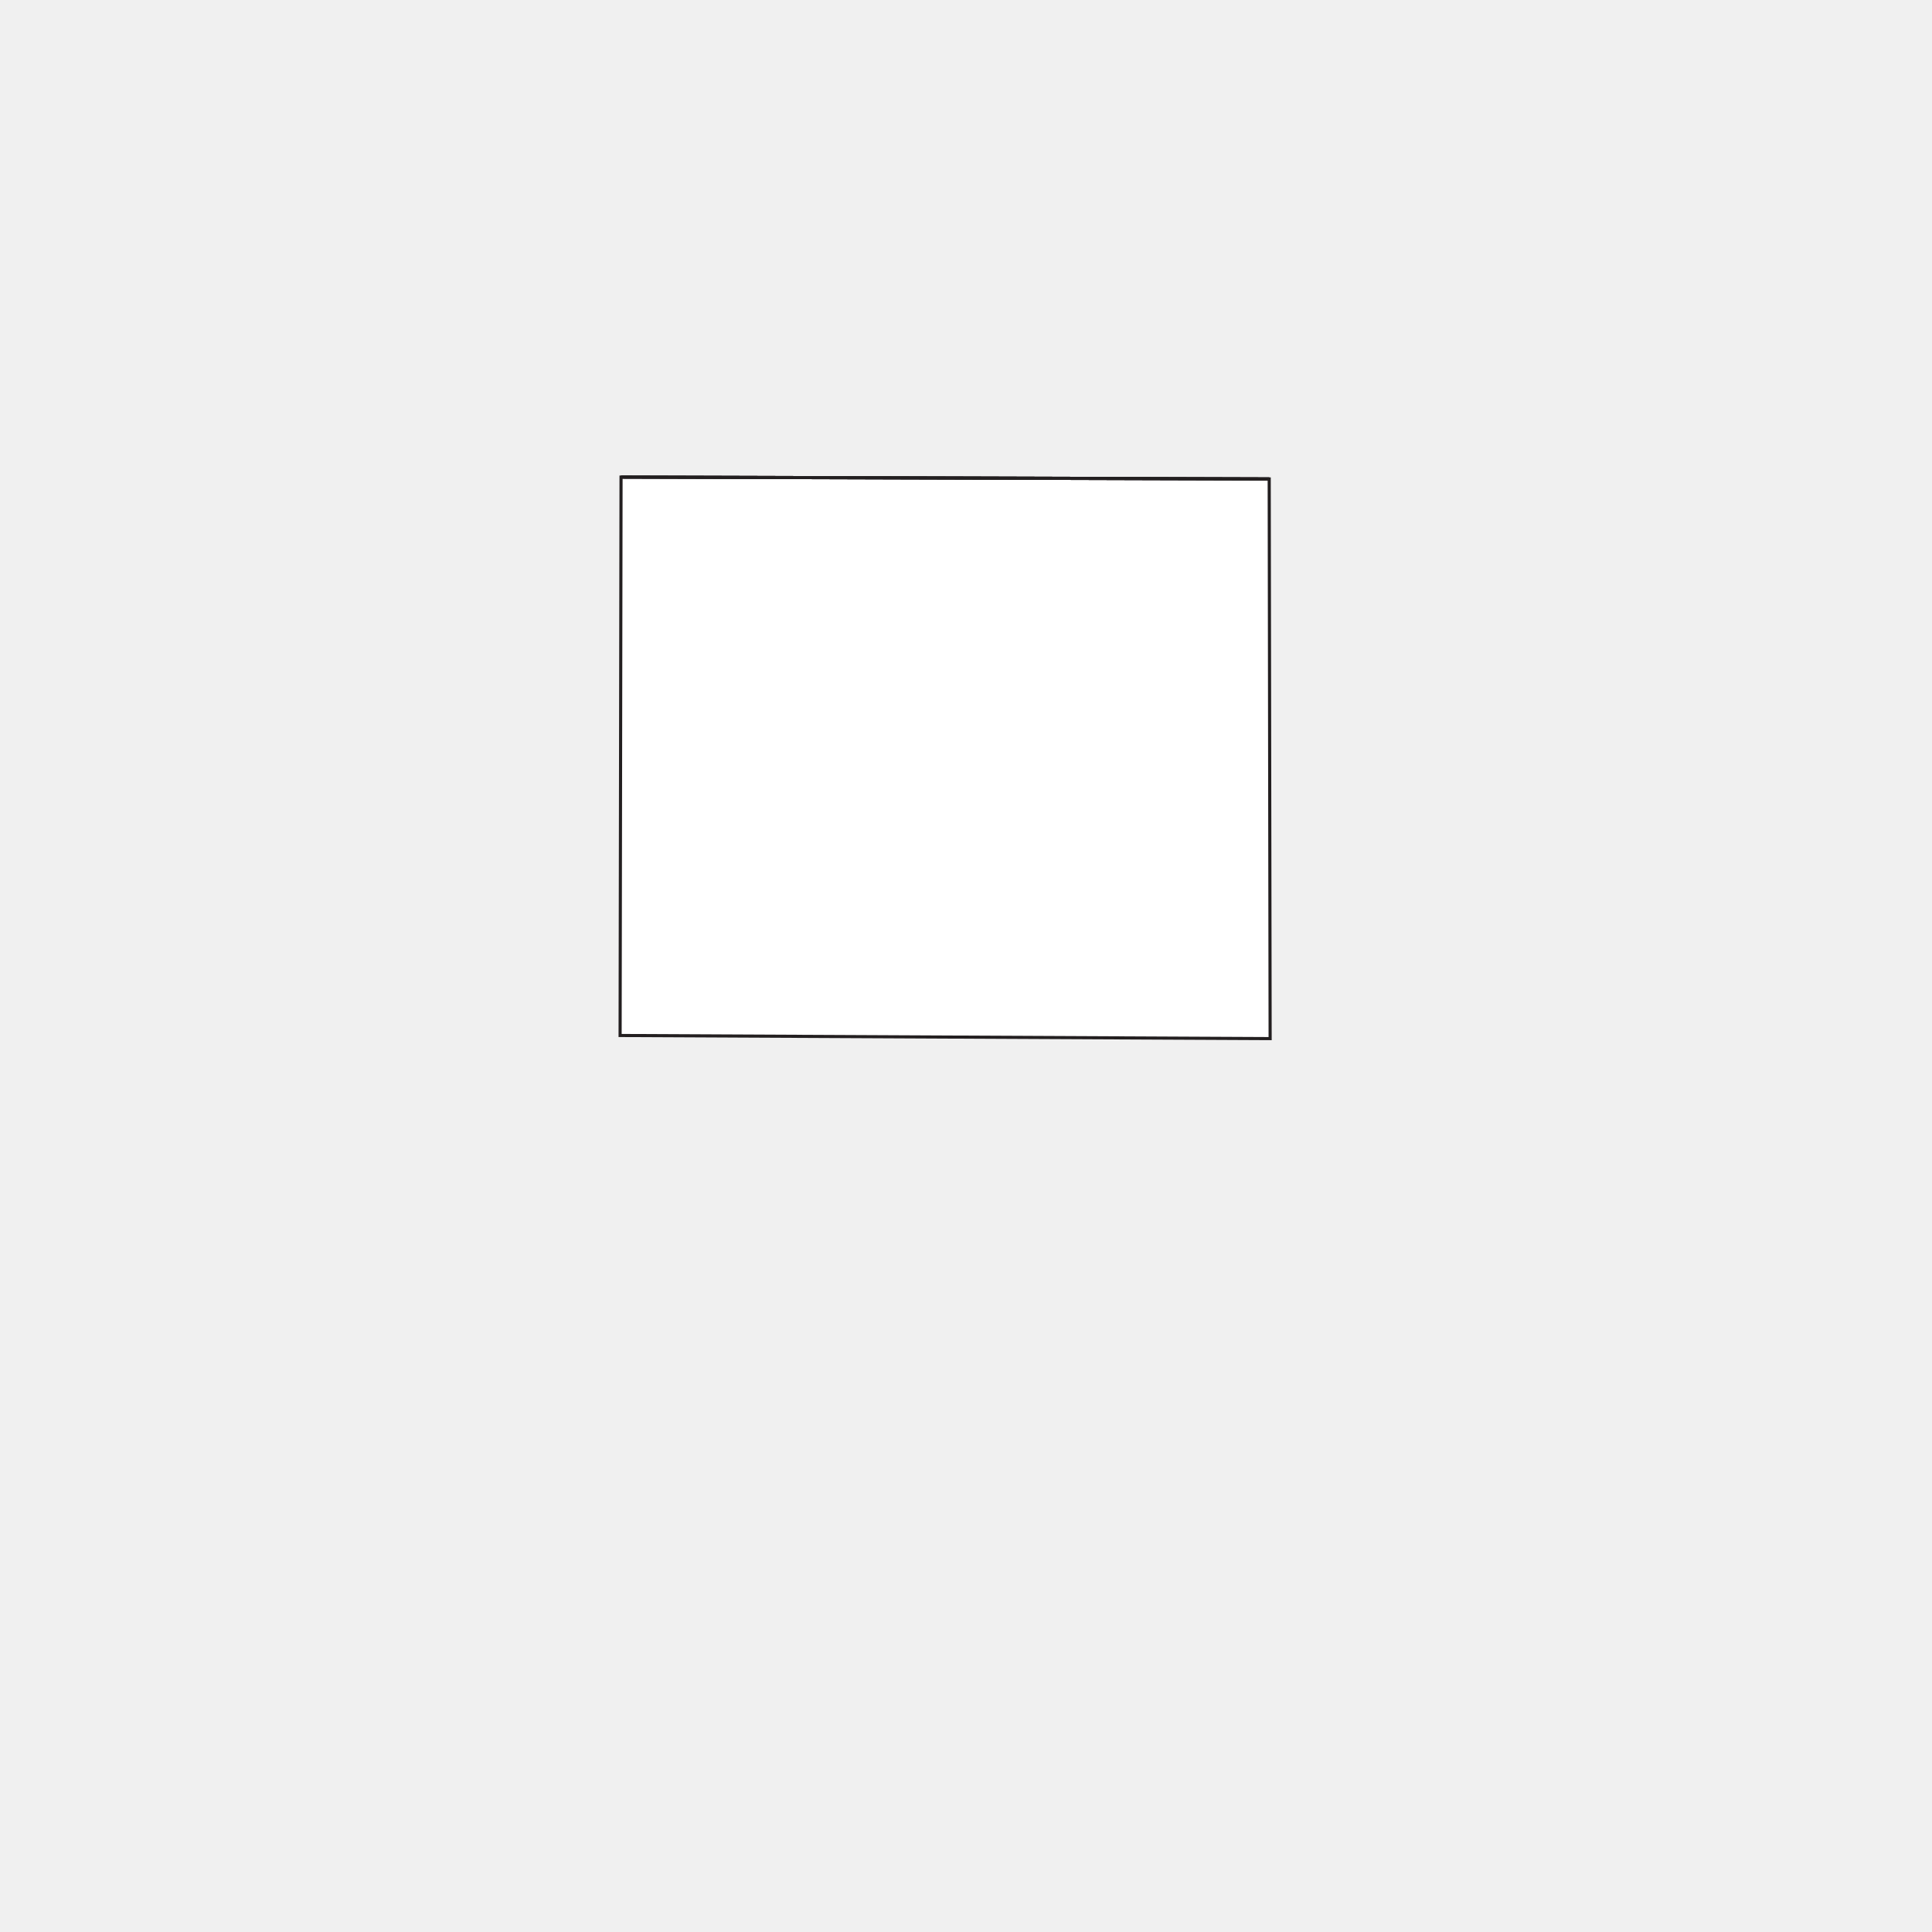
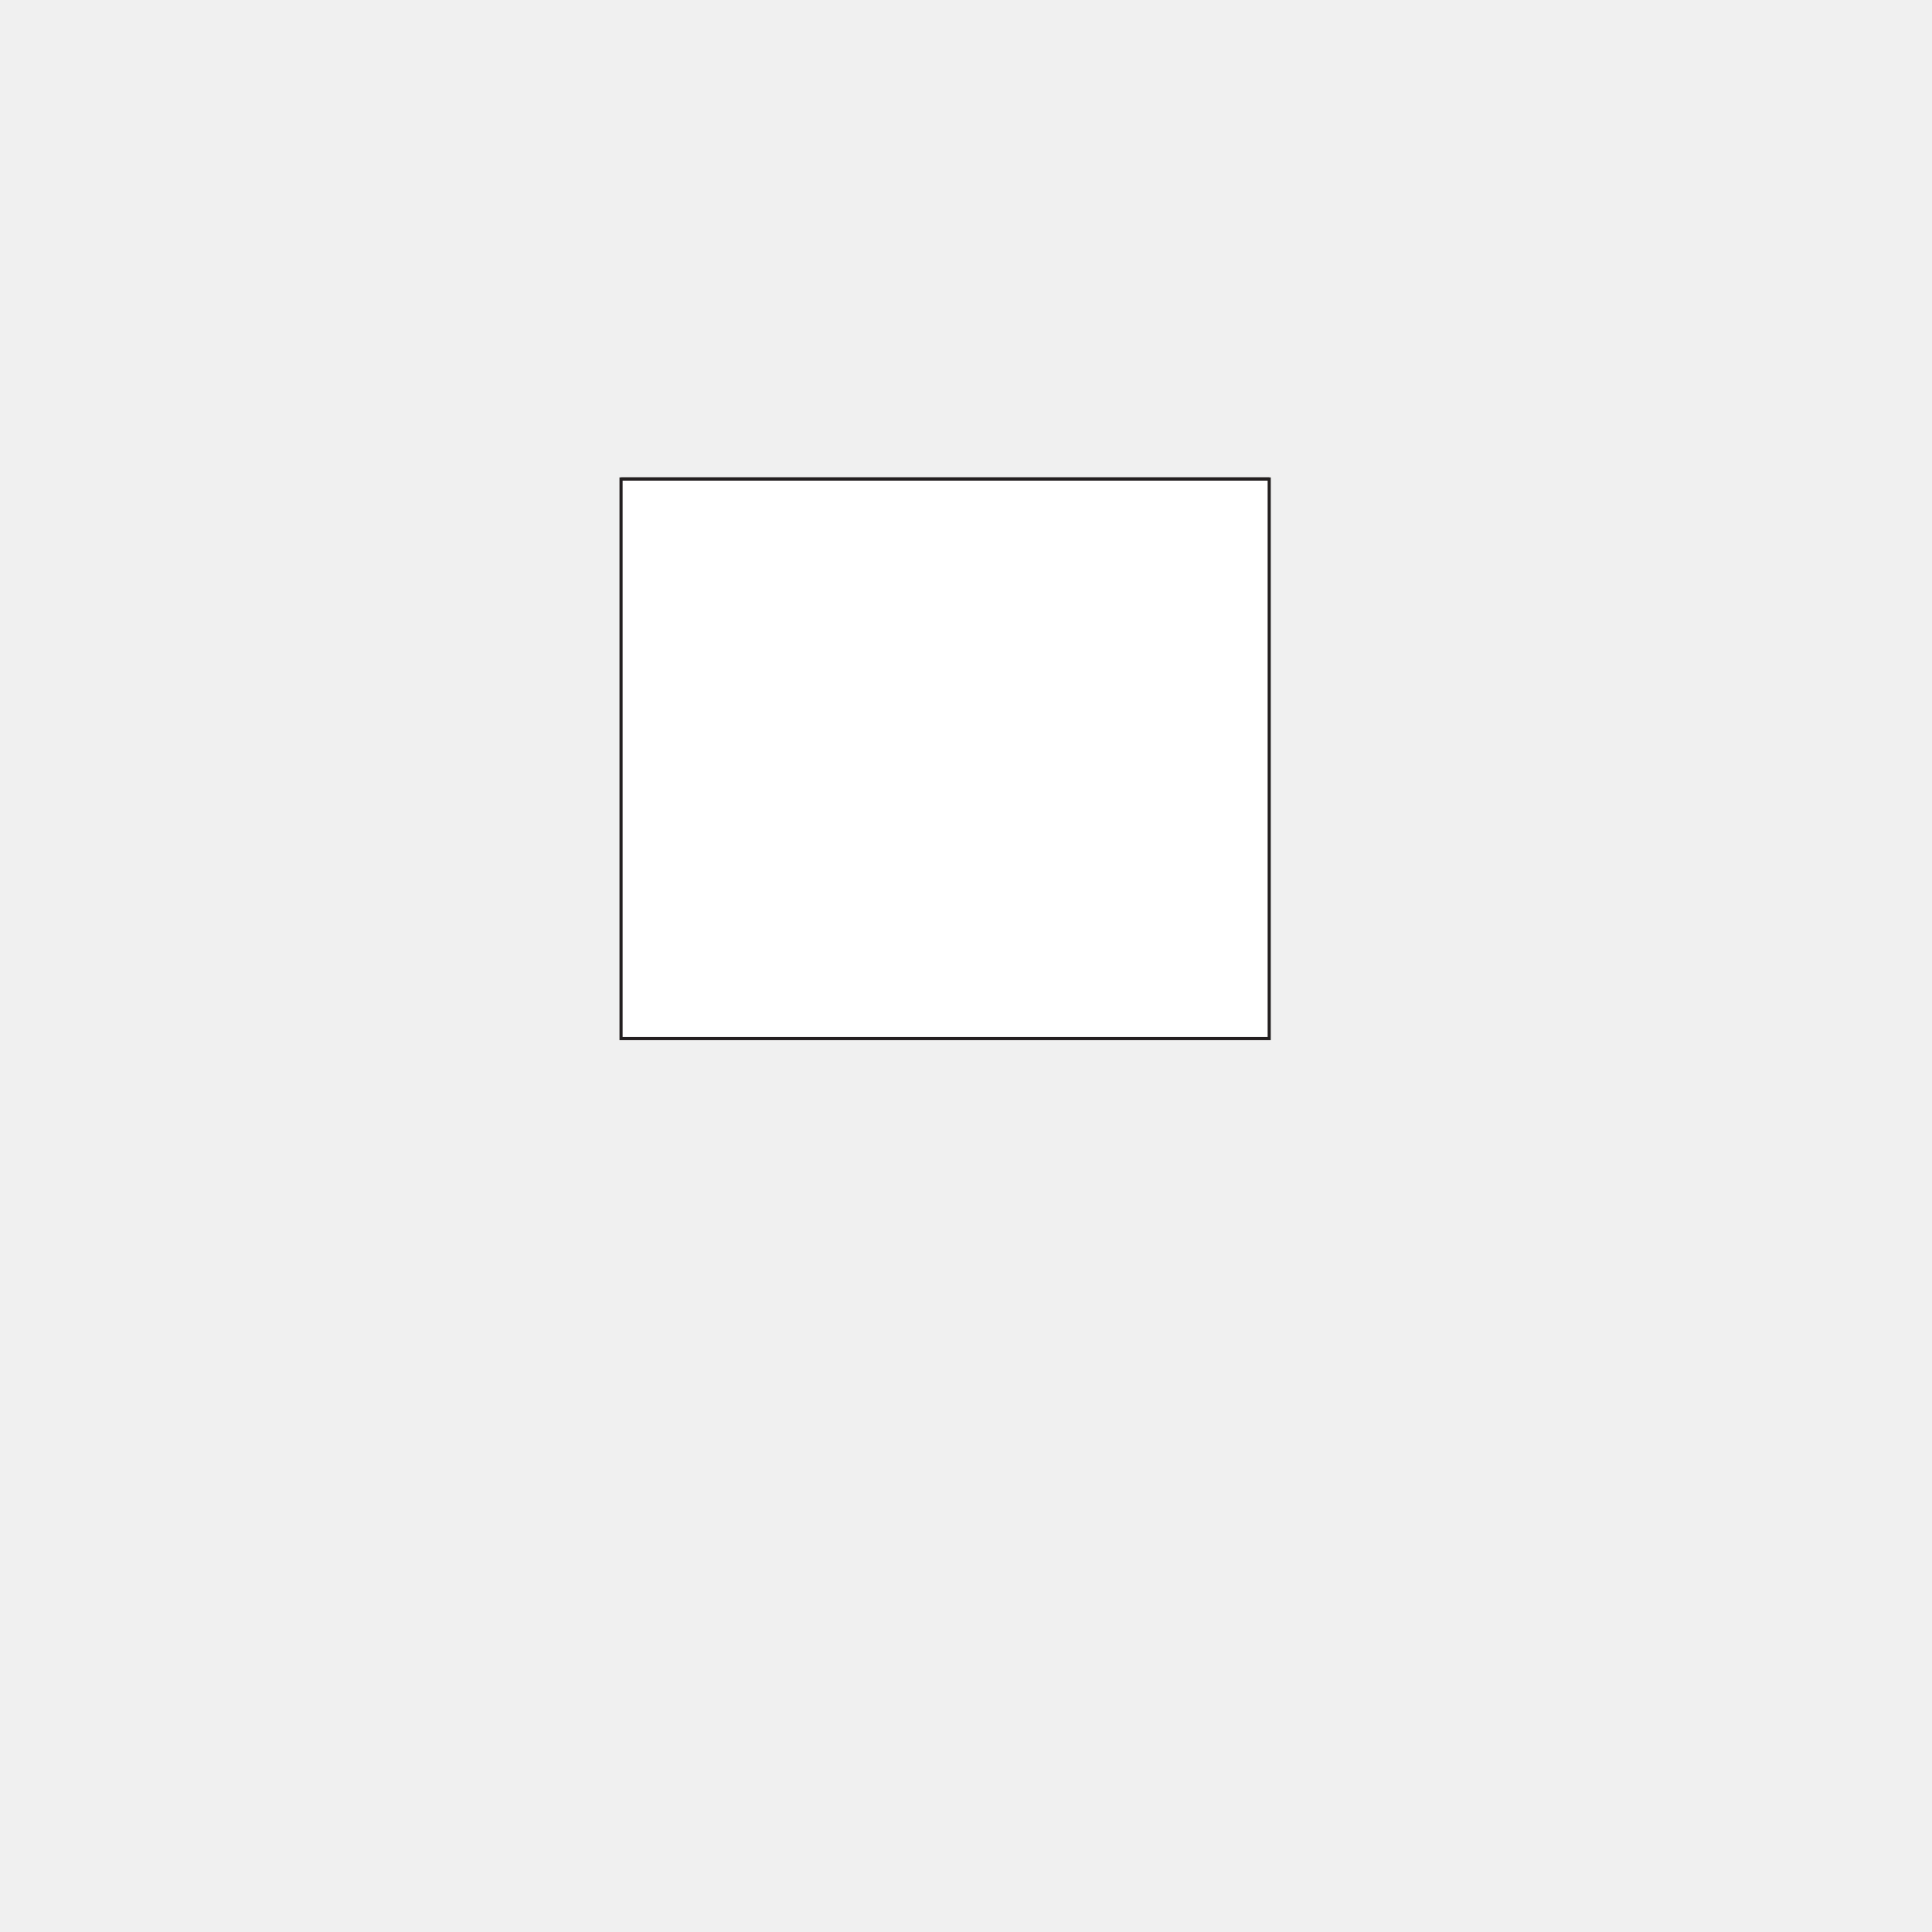
<svg xmlns="http://www.w3.org/2000/svg" version="1.0" id="Layer_1" x="0px" y="0px" viewBox="0 0 620 620" enable-background="new 0 0 620 620" xml:space="preserve">
-   <polygon fill="#FFFFFF" stroke="#231F20" stroke-miterlimit="10" points="199.3,153.1 199,332.3 407.6,333.3 407.3,153.7 " />
-   <line fill="none" stroke="#231F20" stroke-miterlimit="10" x1="199.3" y1="153.1" x2="407.3" y2="153.7" />
-   <line fill="none" stroke="#231F20" stroke-miterlimit="10" x1="199.3" y1="153.1" x2="407.3" y2="153.7" />
+   <polygon fill="#FFFFFF" stroke="#231F20" stroke-miterlimit="10" points="199.3,153.7 199.3,333.3 407.3,333.3 407.3,153.7 " />
+   <line fill="none" stroke="#231F20" stroke-miterlimit="10" x1="199.3" y1="153.7" x2="407.3" y2="153.7" />
</svg>
